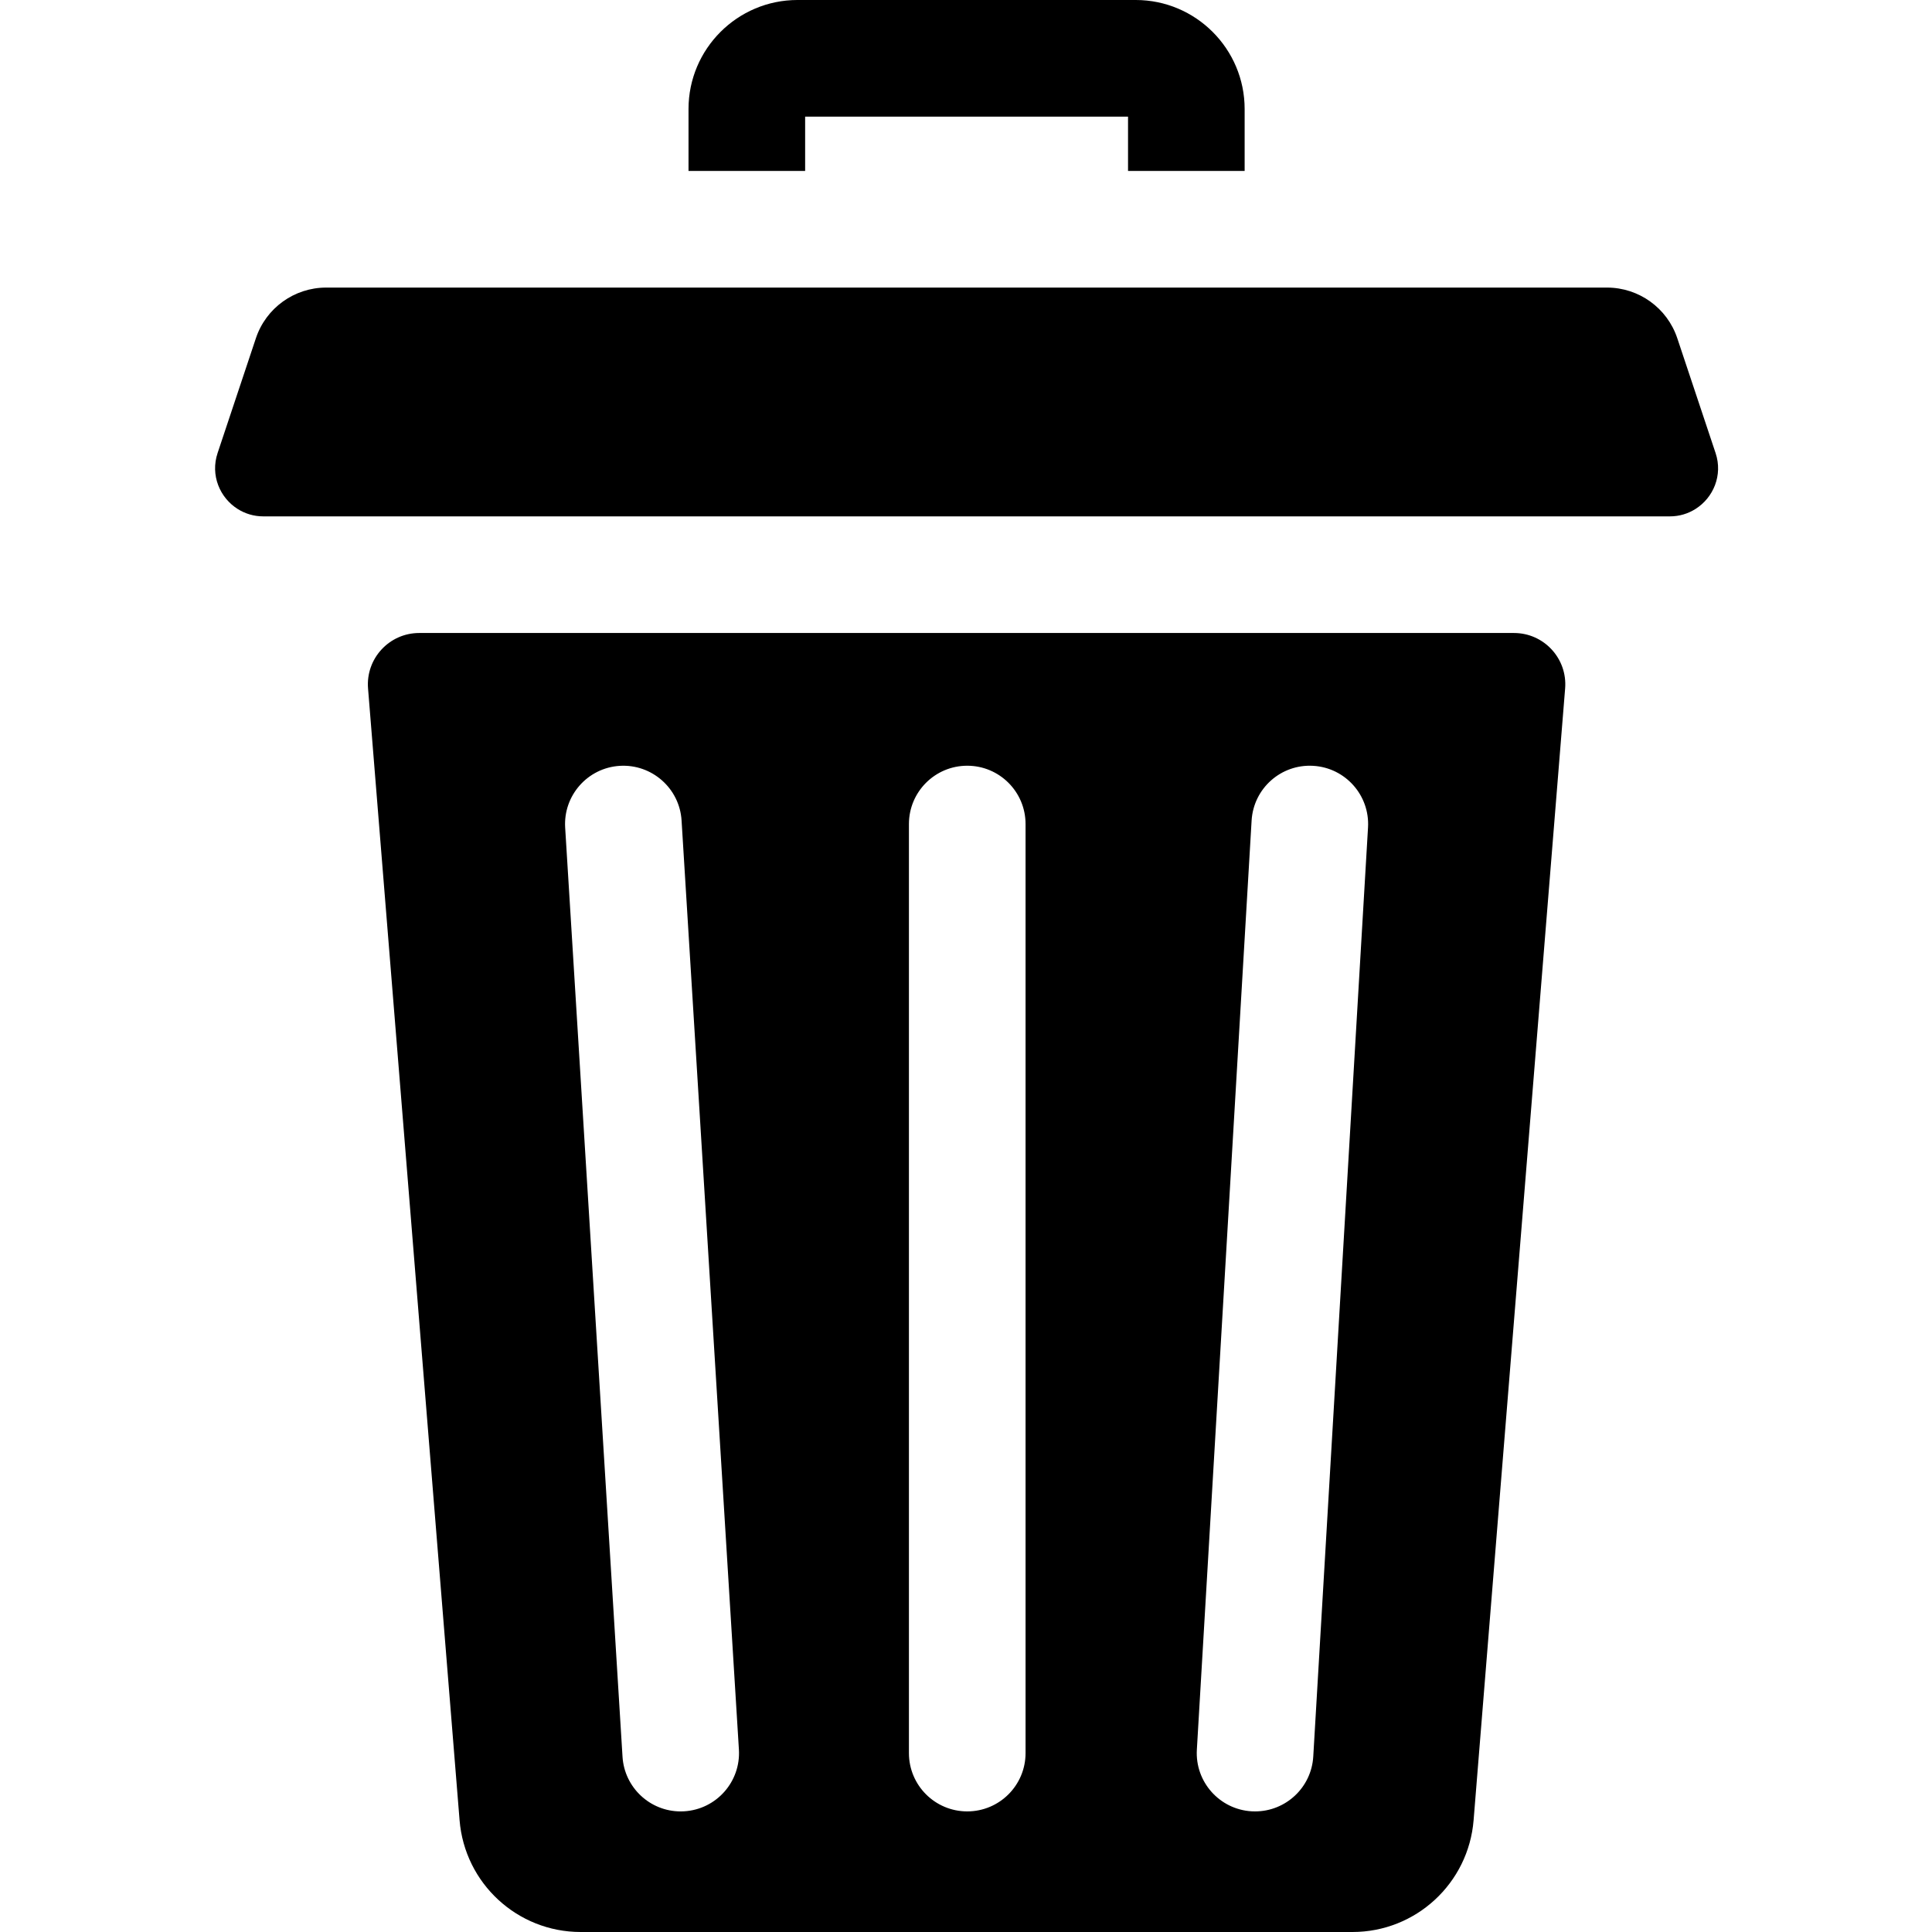
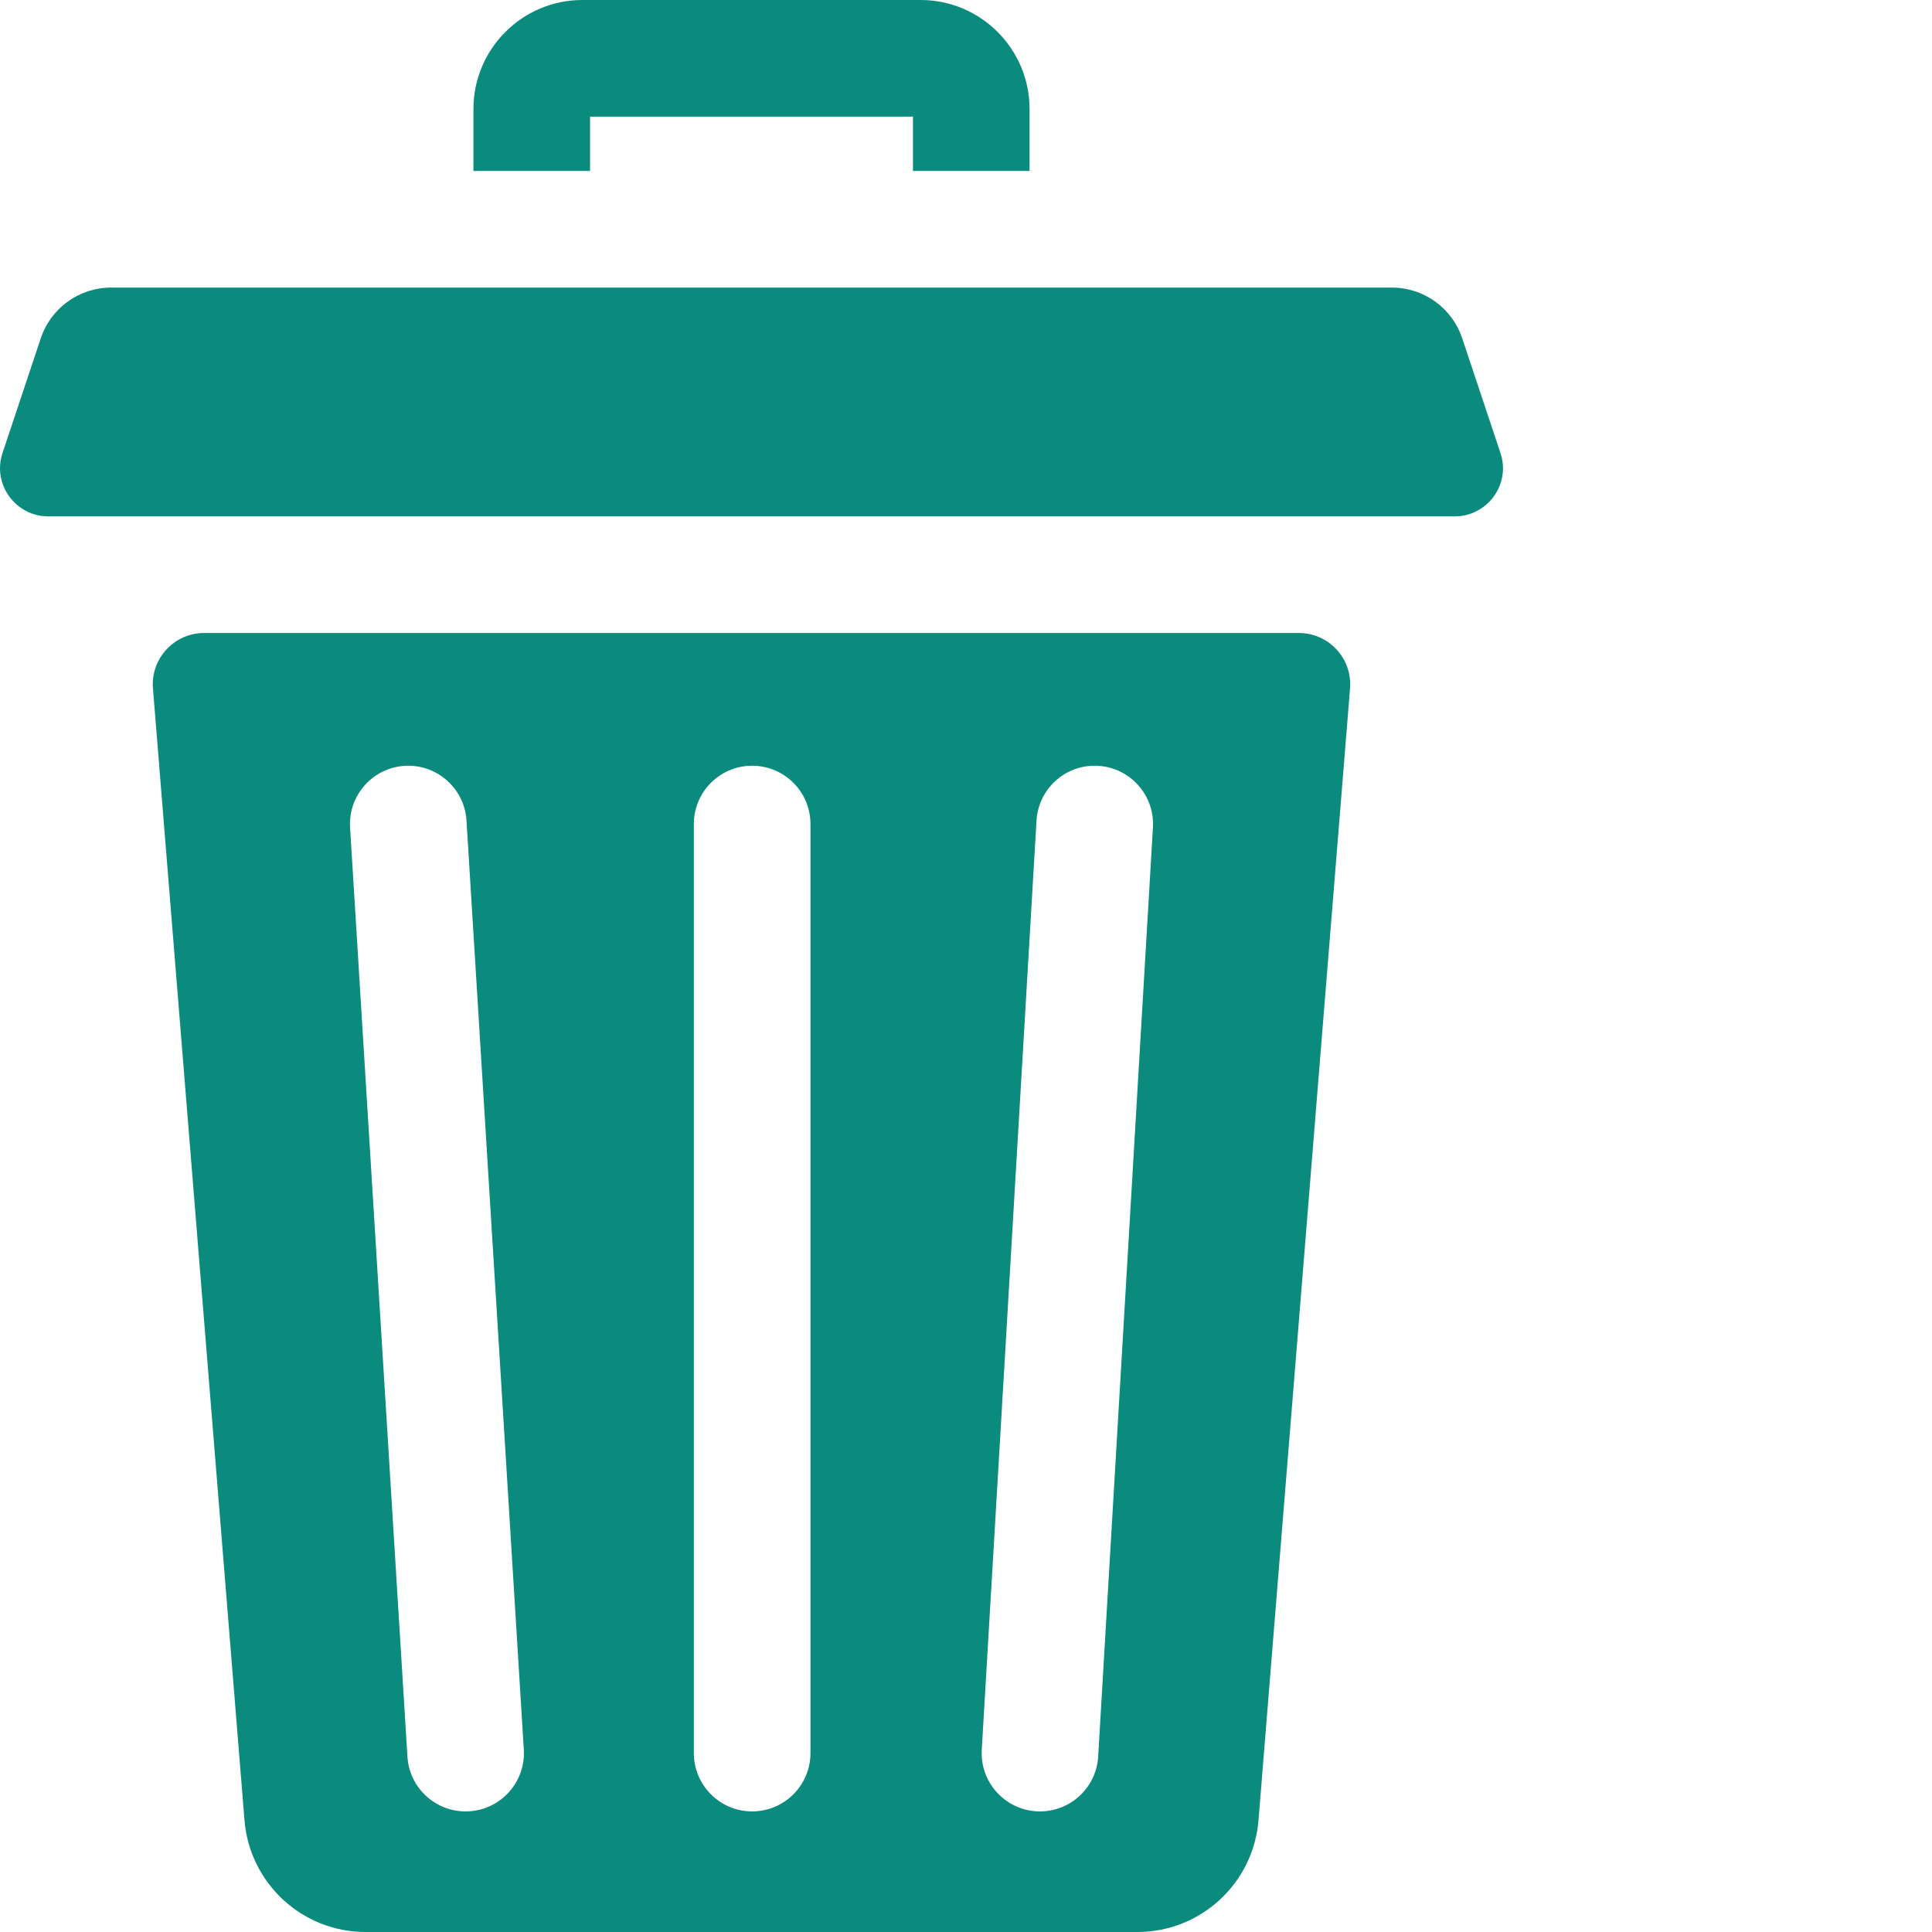
- <svg xmlns="http://www.w3.org/2000/svg" height="512pt" viewBox="-57 0 512 512" width="512pt">
-   <path d="m156.371 30.906h85.57v14.398h30.902v-16.414c.004-15.93-12.949-28.891-28.871-28.891h-89.633c-15.922 0-28.875 12.961-28.875 28.891v16.414h30.906zm0 0" />
-   <path d="m344.211 167.75h-290.109c-7.949 0-14.207 6.781-13.566 14.707l24.254 299.906c1.352 16.742 15.316 29.637 32.094 29.637h204.543c16.777 0 30.742-12.895 32.094-29.641l24.254-299.902c.645-7.926-5.613-14.707-13.562-14.707zm-219.863 312.262c-.324.02-.648.031-.969.031-8.102 0-14.902-6.309-15.406-14.504l-15.199-246.207c-.523-8.52 5.957-15.852 14.473-16.375 8.488-.516 15.852 5.949 16.375 14.473l15.195 246.207c.527 8.52-5.953 15.848-14.469 16.375zm90.434-15.422c0 8.531-6.918 15.449-15.453 15.449s-15.453-6.918-15.453-15.449v-246.211c0-8.535 6.918-15.453 15.453-15.453 8.531 0 15.453 6.918 15.453 15.453zm90.758-245.301-14.512 246.207c-.48 8.211-7.293 14.543-15.41 14.543-.305 0-.613-.008-.922-.023-8.52-.504-15.02-7.816-14.516-16.336l14.508-246.211c.5-8.52 7.789-15.02 16.332-14.516 8.52.5 15.02 7.816 14.52 16.336zm0 0" />
-   <path d="m397.648 120.062-10.148-30.422c-2.676-8.02-10.184-13.43-18.641-13.43h-339.41c-8.453 0-15.965 5.41-18.637 13.43l-10.148 30.422c-1.957 5.867.59 11.852 5.344 14.836 1.938 1.215 4.23 1.945 6.75 1.945h372.797c2.52 0 4.816-.73 6.75-1.949 4.754-2.984 7.301-8.969 5.344-14.832zm0 0" />
+ <svg xmlns="http://www.w3.org/2000/svg" height="512" width="512">
+   <rect id="backgroundrect" width="100%" height="100%" x="0" y="0" fill="none" stroke="none" />
+   <g class="currentLayer" style="">
+     <path d="m156.371 30.906h85.57v14.398h30.902v-16.414c.004-15.93-12.949-28.891-28.871-28.891h-89.633c-15.922 0-28.875 12.961-28.875 28.891v16.414h30.906zm0 0" id="svg_1" class="selected" fill-opacity="1" fill="#0a8b7e" />
+     <path d="m344.211 167.75h-290.109c-7.949 0-14.207 6.781-13.566 14.707l24.254 299.906c1.352 16.742 15.316 29.637 32.094 29.637h204.543c16.777 0 30.742-12.895 32.094-29.641l24.254-299.902c.645-7.926-5.613-14.707-13.562-14.707zm-219.863 312.262c-.324.02-.648.031-.969.031-8.102 0-14.902-6.309-15.406-14.504l-15.199-246.207c-.523-8.52 5.957-15.852 14.473-16.375 8.488-.516 15.852 5.949 16.375 14.473l15.195 246.207c.527 8.52-5.953 15.848-14.469 16.375zm90.434-15.422c0 8.531-6.918 15.449-15.453 15.449s-15.453-6.918-15.453-15.449v-246.211c0-8.535 6.918-15.453 15.453-15.453 8.531 0 15.453 6.918 15.453 15.453zm90.758-245.301-14.512 246.207c-.48 8.211-7.293 14.543-15.41 14.543-.305 0-.613-.008-.922-.023-8.52-.504-15.02-7.816-14.516-16.336l14.508-246.211c.5-8.52 7.789-15.02 16.332-14.516 8.52.5 15.02 7.816 14.52 16.336zm0 0" id="svg_2" class="" fill-opacity="1" fill="#0a8b7e" />
+     <path d="m397.648 120.062-10.148-30.422c-2.676-8.02-10.184-13.43-18.641-13.43h-339.41c-8.453 0-15.965 5.41-18.637 13.43l-10.148 30.422c-1.957 5.867.59 11.852 5.344 14.836 1.938 1.215 4.23 1.945 6.75 1.945h372.797c2.52 0 4.816-.73 6.75-1.949 4.754-2.984 7.301-8.969 5.344-14.832zm0 0" id="svg_3" class="" fill="#0a8b7e" fill-opacity="1" />
+   </g>
</svg>
